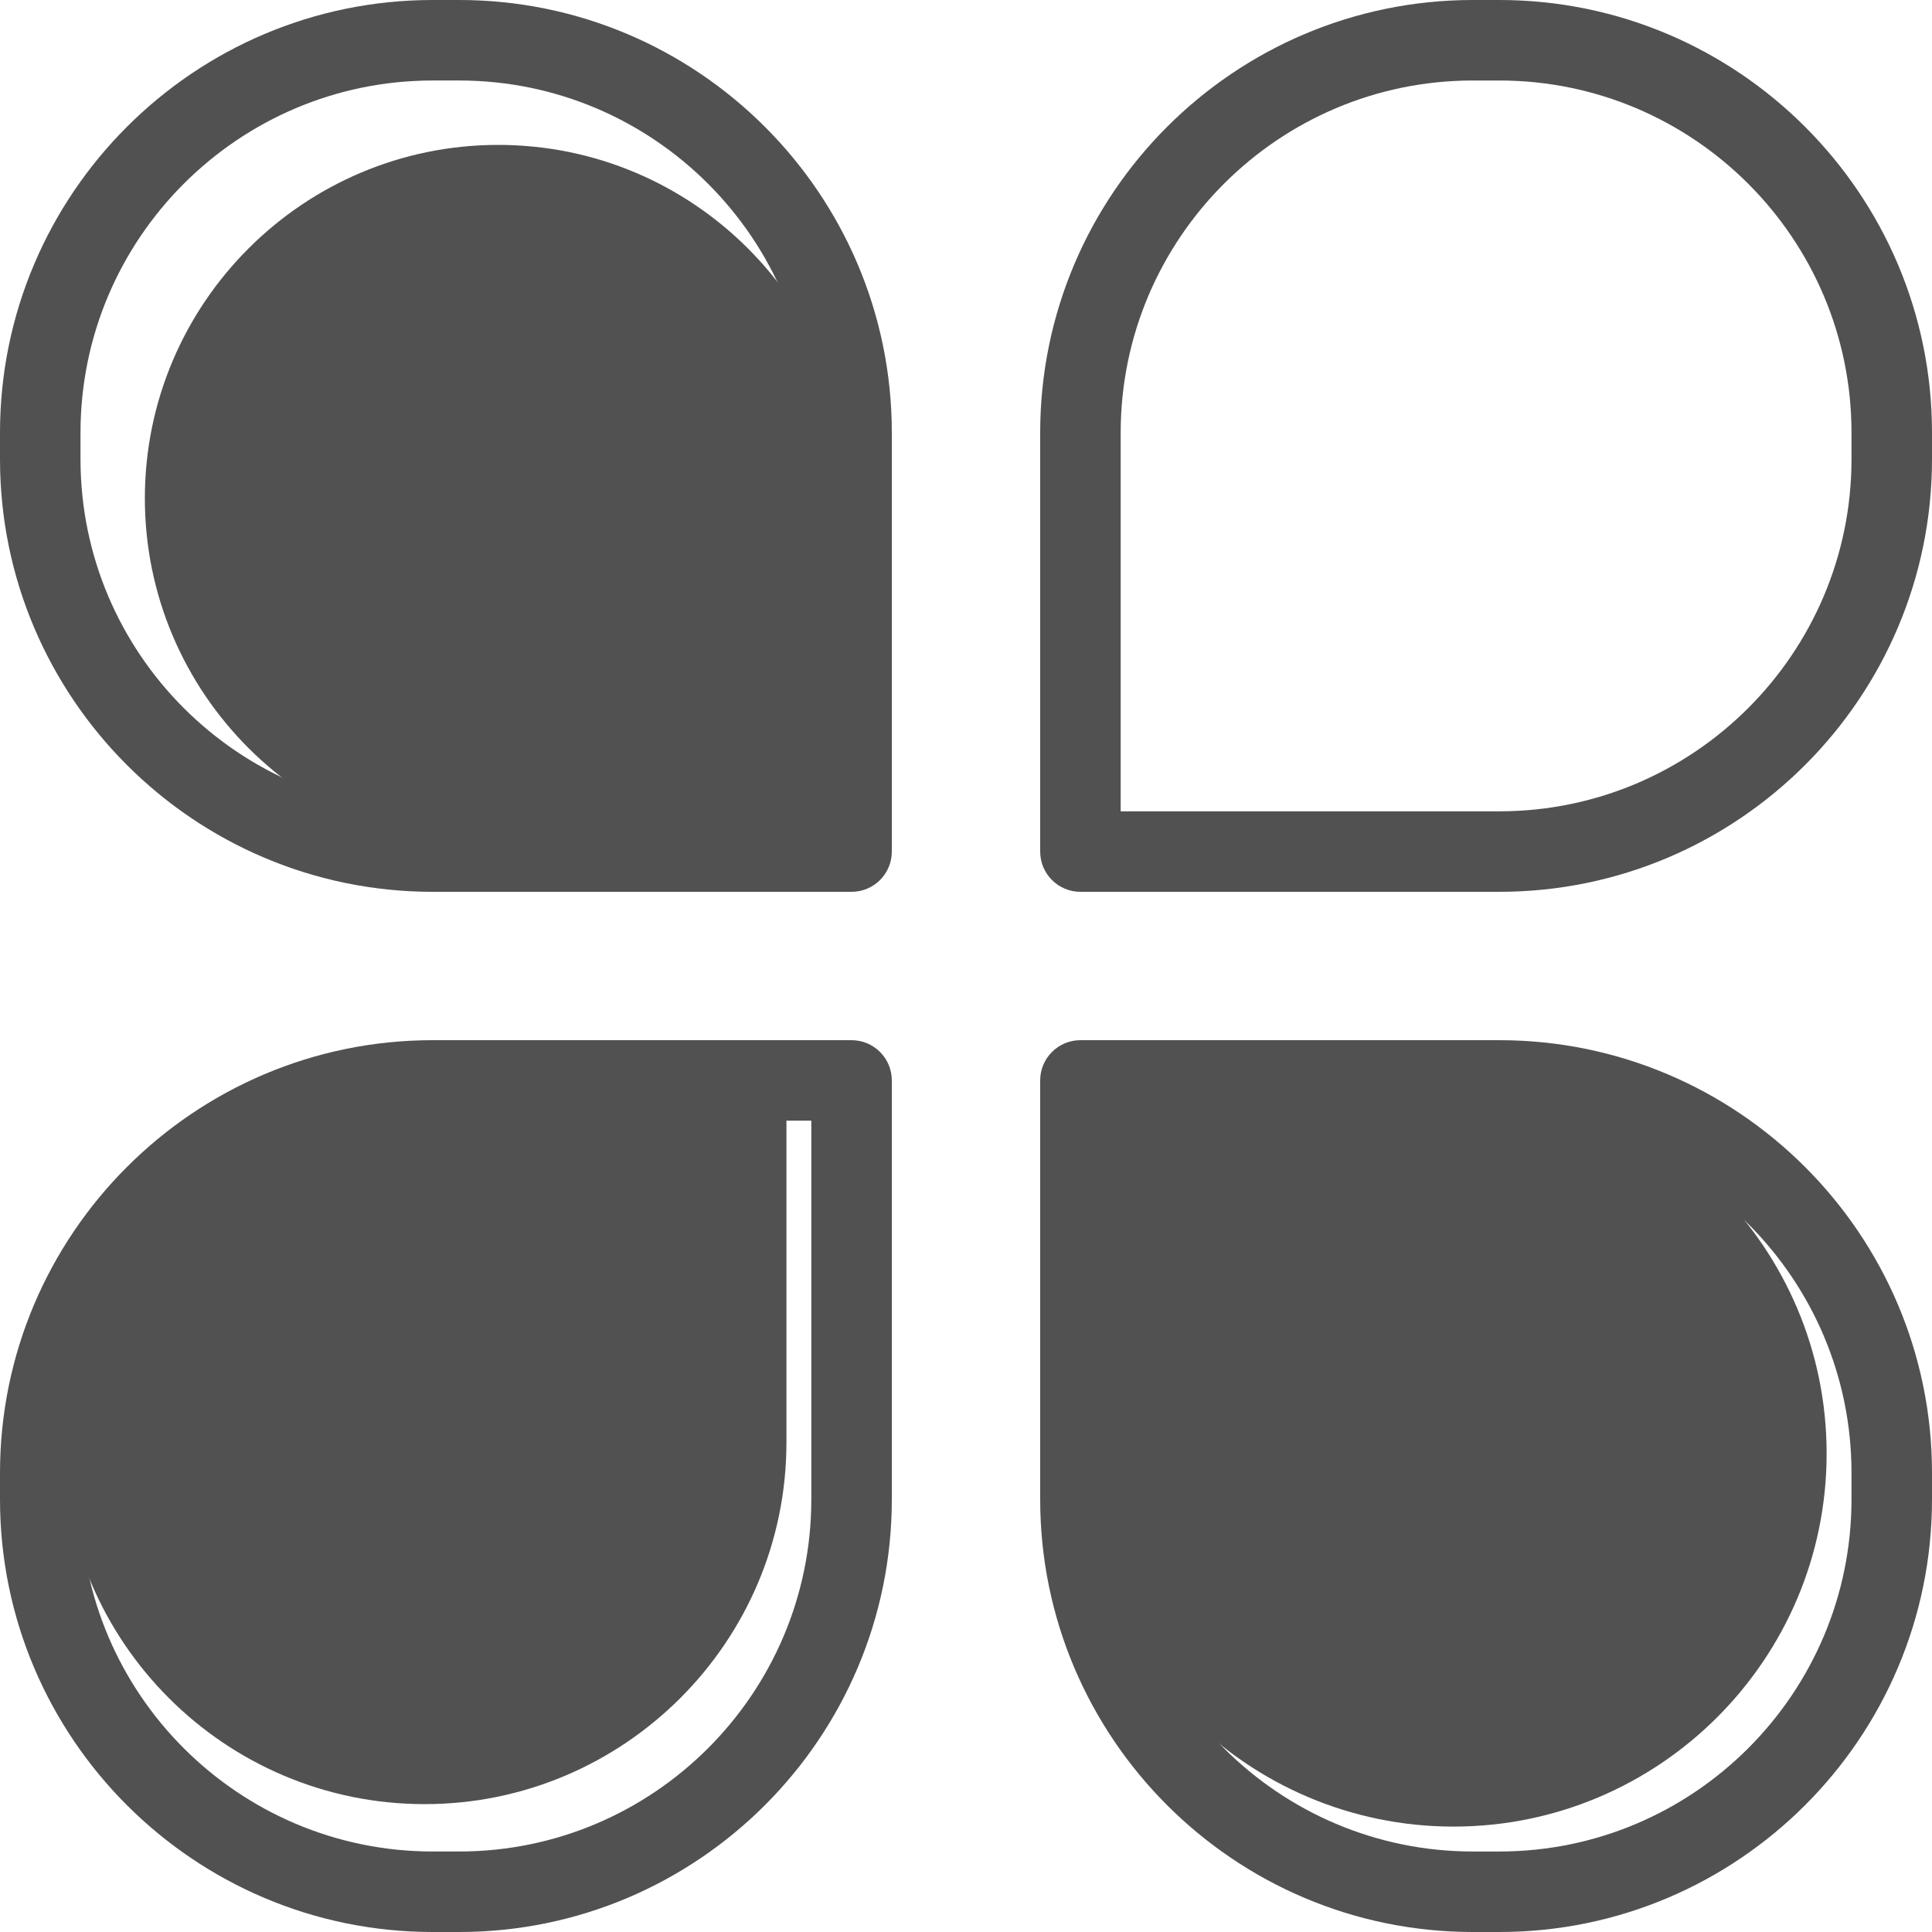
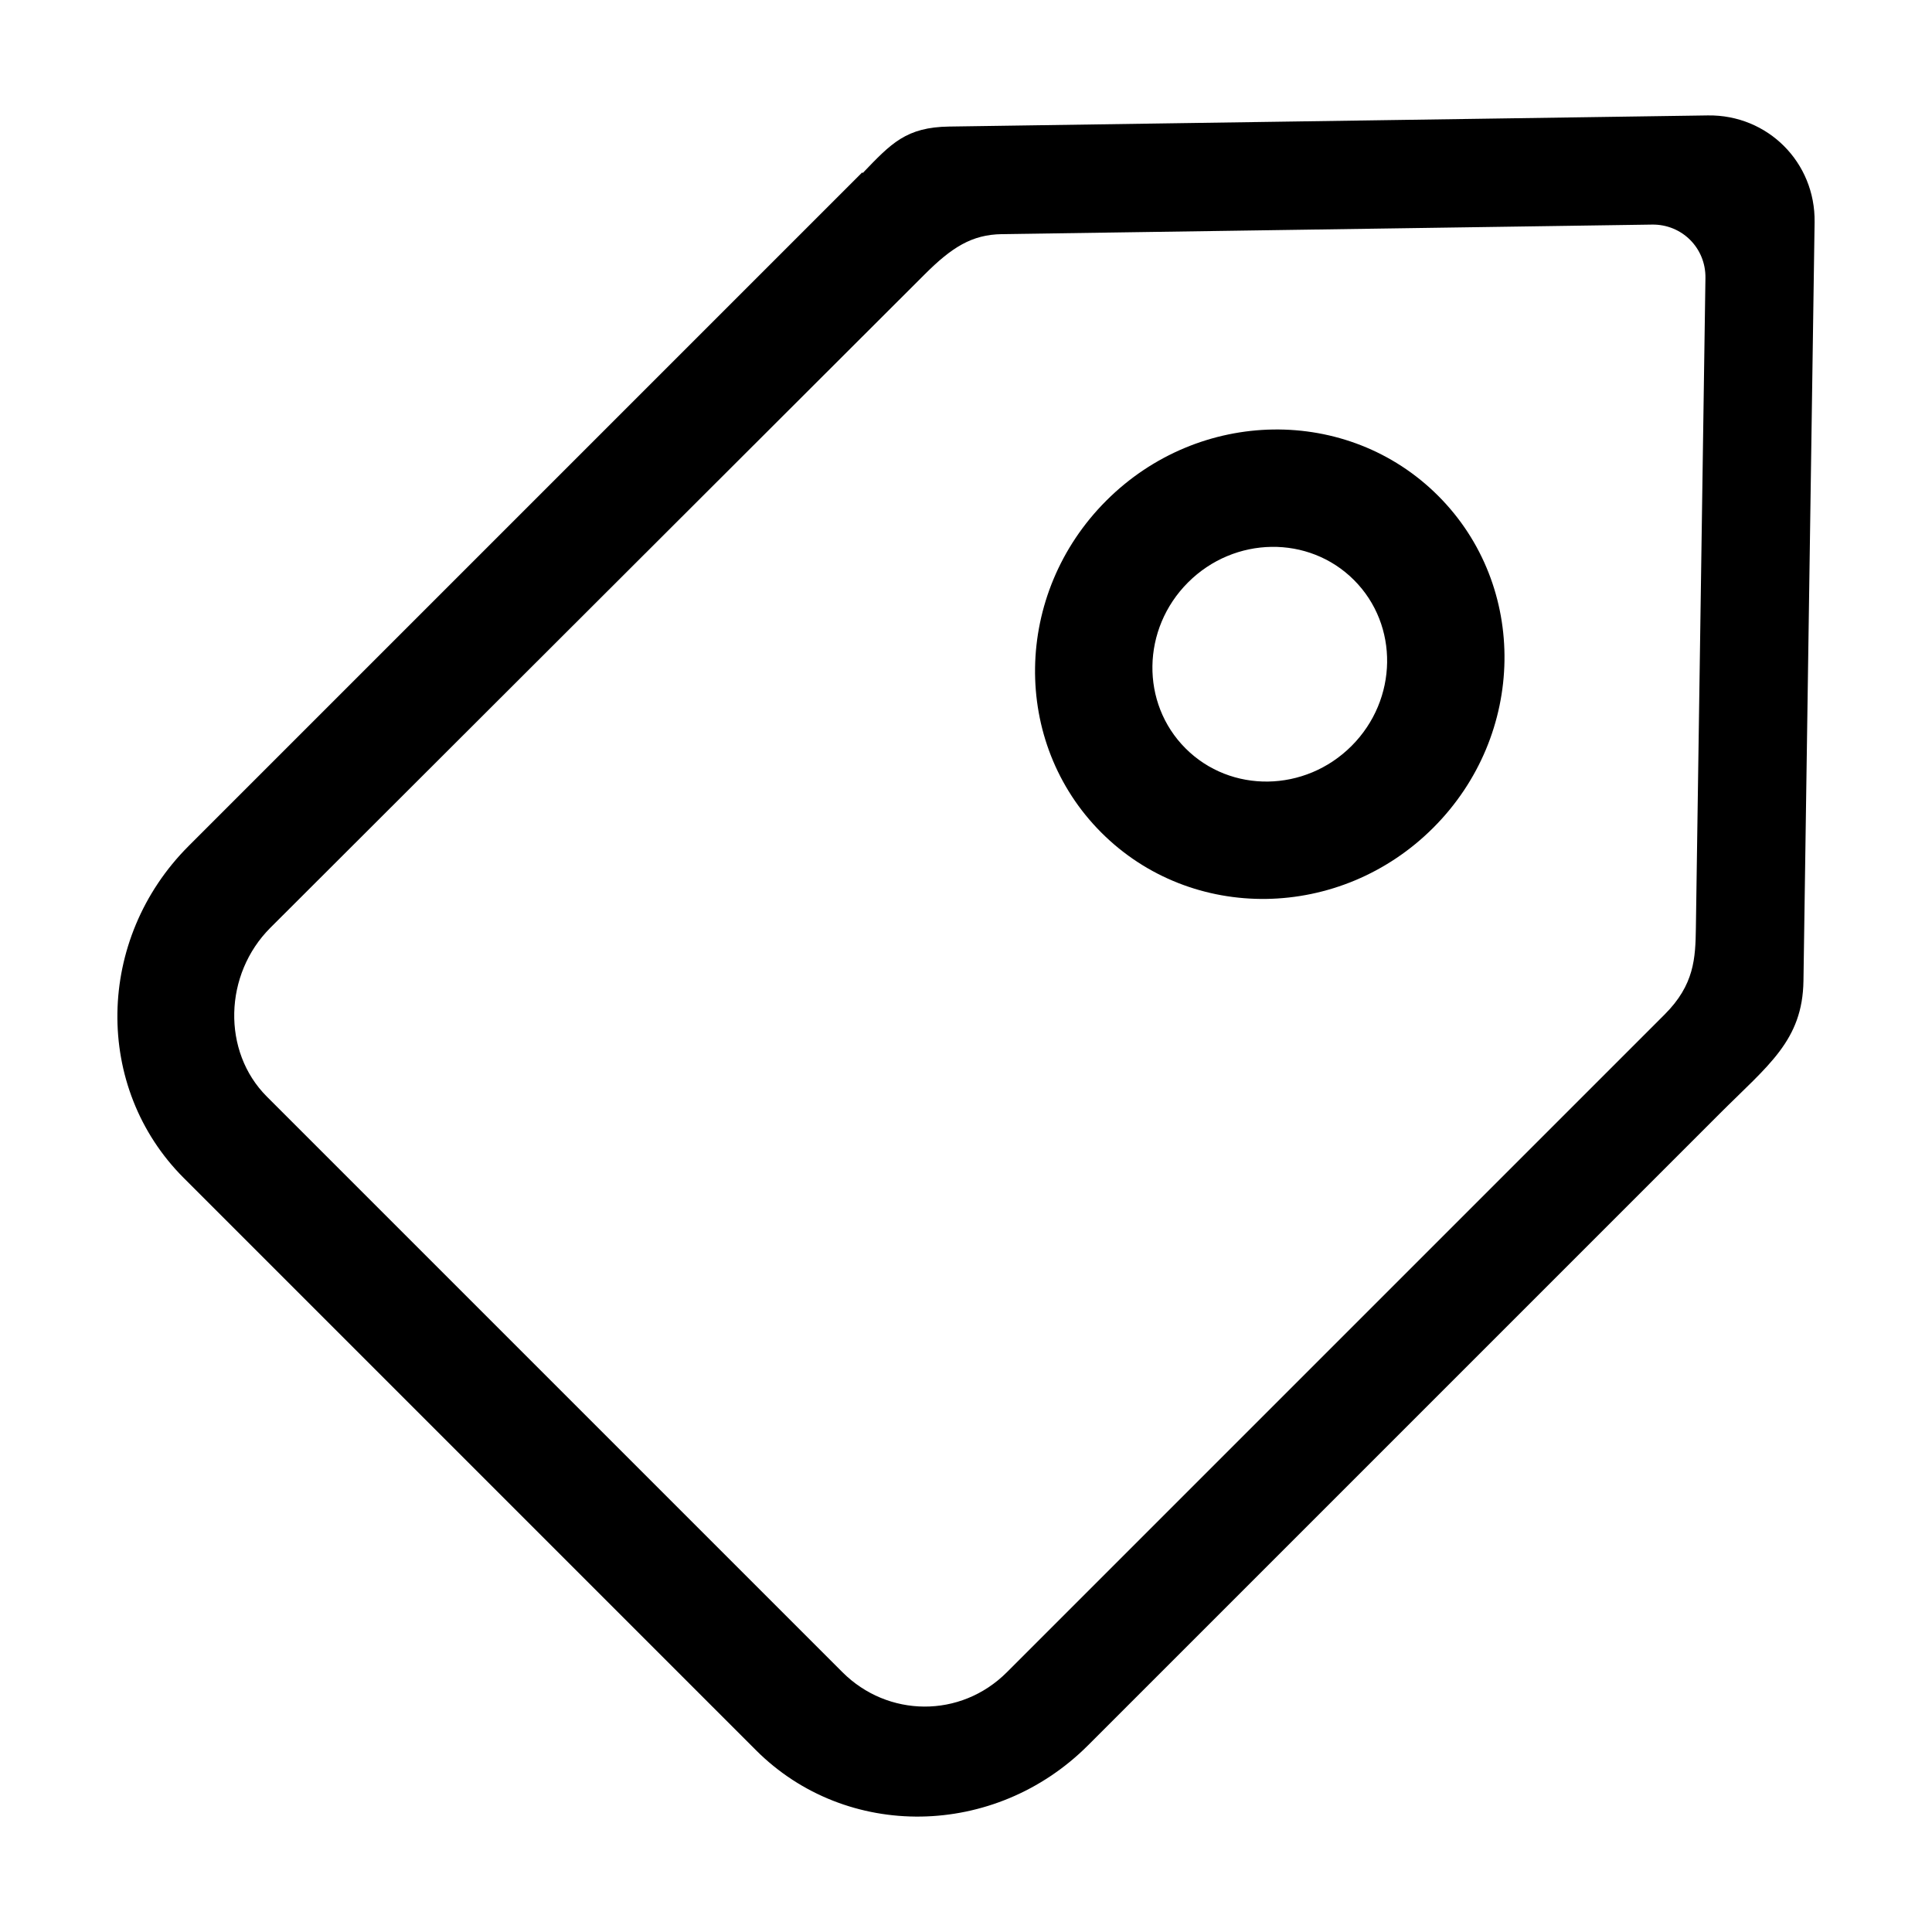
- <svg xmlns="http://www.w3.org/2000/svg" t="1579349027574" class="icon" viewBox="0 0 1024 1024" version="1.1" p-id="1196" width="200" height="200">
+ <svg xmlns="http://www.w3.org/2000/svg" t="1579161515630" class="icon" viewBox="0 0 1024 1024" version="1.1" p-id="2095" width="200" height="200">
  <defs>
    <style type="text/css" />
  </defs>
-   <path d="M451.349 264.085v187.285h-187.285c-103.296 0-187.285-83.989-187.285-187.285C76.8 160.789 160.789 76.8 264.085 76.8s187.264 83.989 187.264 187.285zM416.832 572.651v191.787c0 105.771-86.016 191.787-191.787 191.787s-191.787-86.016-191.787-191.787 86.016-191.787 191.787-191.787h191.787zM968.149 770.389c0 109.056-88.683 197.739-197.739 197.739s-197.739-88.683-197.739-197.739v-197.739h197.739c109.035 0 197.739 88.683 197.739 197.739z" fill="#515151" p-id="1197" />
-   <path d="M451.349 472.683H229.333C102.869 472.683 0 369.813 0 243.349v-14.016C0 102.869 102.869 0 229.333 0h14.016c126.464 0 229.333 102.869 229.333 229.333v222.016a21.333 21.333 0 0 1-21.333 21.333zM229.333 42.667C126.4 42.667 42.667 126.4 42.667 229.333v14.016c0 102.933 83.733 186.667 186.667 186.667h200.683V229.333c0-102.933-83.733-186.667-186.667-186.667h-14.016zM794.667 472.683H572.651a21.333 21.333 0 0 1-21.333-21.333V229.333C551.317 102.869 654.187 0 780.651 0h14.016C921.131 0 1024 102.869 1024 229.333v14.016c0 126.464-102.869 229.333-229.333 229.333z m-200.683-42.667h200.683c102.933 0 186.667-83.733 186.667-186.667v-14.016C981.333 126.4 897.6 42.667 794.667 42.667h-14.016c-102.933 0-186.667 83.733-186.667 186.667v200.683zM243.349 1024h-14.016C102.869 1024 0 921.131 0 794.667v-14.016c0-126.464 102.869-229.333 229.333-229.333h222.016a21.333 21.333 0 0 1 21.333 21.333V794.667c0 126.464-102.869 229.333-229.333 229.333z m-14.016-430.016c-102.933 0-186.667 83.733-186.667 186.667v14.016C42.667 897.6 126.4 981.333 229.333 981.333h14.016c102.933 0 186.667-83.733 186.667-186.667v-200.683H229.333zM794.667 1024h-14.016c-126.464 0-229.333-102.869-229.333-229.333V572.651a21.333 21.333 0 0 1 21.333-21.333H794.667c126.464 0 229.333 102.869 229.333 229.333v14.016C1024 921.131 921.131 1024 794.667 1024z m-200.683-430.016v200.683c0 102.933 83.733 186.667 186.667 186.667h14.016c102.933 0 186.667-83.733 186.667-186.667v-14.016c0-102.933-83.733-186.667-186.667-186.667h-200.683z" p-id="1198" fill="#515151" />
+   <path d="M586.335 265.376c-49.293 49.293-50.452 128.061-2.587 175.926 47.867 47.867 126.633 46.706 175.926-2.587 49.297-49.297 50.452-128.057 2.585-175.924C714.393 214.926 635.631 216.079 586.335 265.376zM716.339 395.38c-24.645 24.645-64.029 25.224-87.961 1.292-23.932-23.932-23.353-63.317 1.292-87.961 24.645-24.645 64.029-25.224 87.961-1.292C741.563 331.351 740.984 370.736 716.339 395.38z" p-id="2096" />
+   <path d="M905.176 61.174l-402.086 5.903c-22.758 0.336-30.648 8.801-45.814 24.617l-0.301-0.301L99.962 448.408c-49.295 49.295-50.454 128.059-2.587 175.926l303.344 303.344c47.865 47.865 126.629 46.706 175.924-2.589l334.702-334.702c25.859-25.859 44.058-38.803 44.527-70.527l5.903-402.086C962.242 86.049 936.902 60.709 905.176 61.174zM898.85 491.98c-0.233 15.865-0.802 29.957-16.521 45.677L533.68 886.306c-24.647 24.647-63.229 23.932-87.162 0L141.451 581.238c-23.932-23.932-22.801-64.853 1.844-89.498l346.805-346.312c14.323-14.323 25.004-21.095 40.871-21.329l344.647-5.064c15.863-0.235 28.533 12.434 28.3 28.3L898.85 491.98z" p-id="2097" />
</svg>
